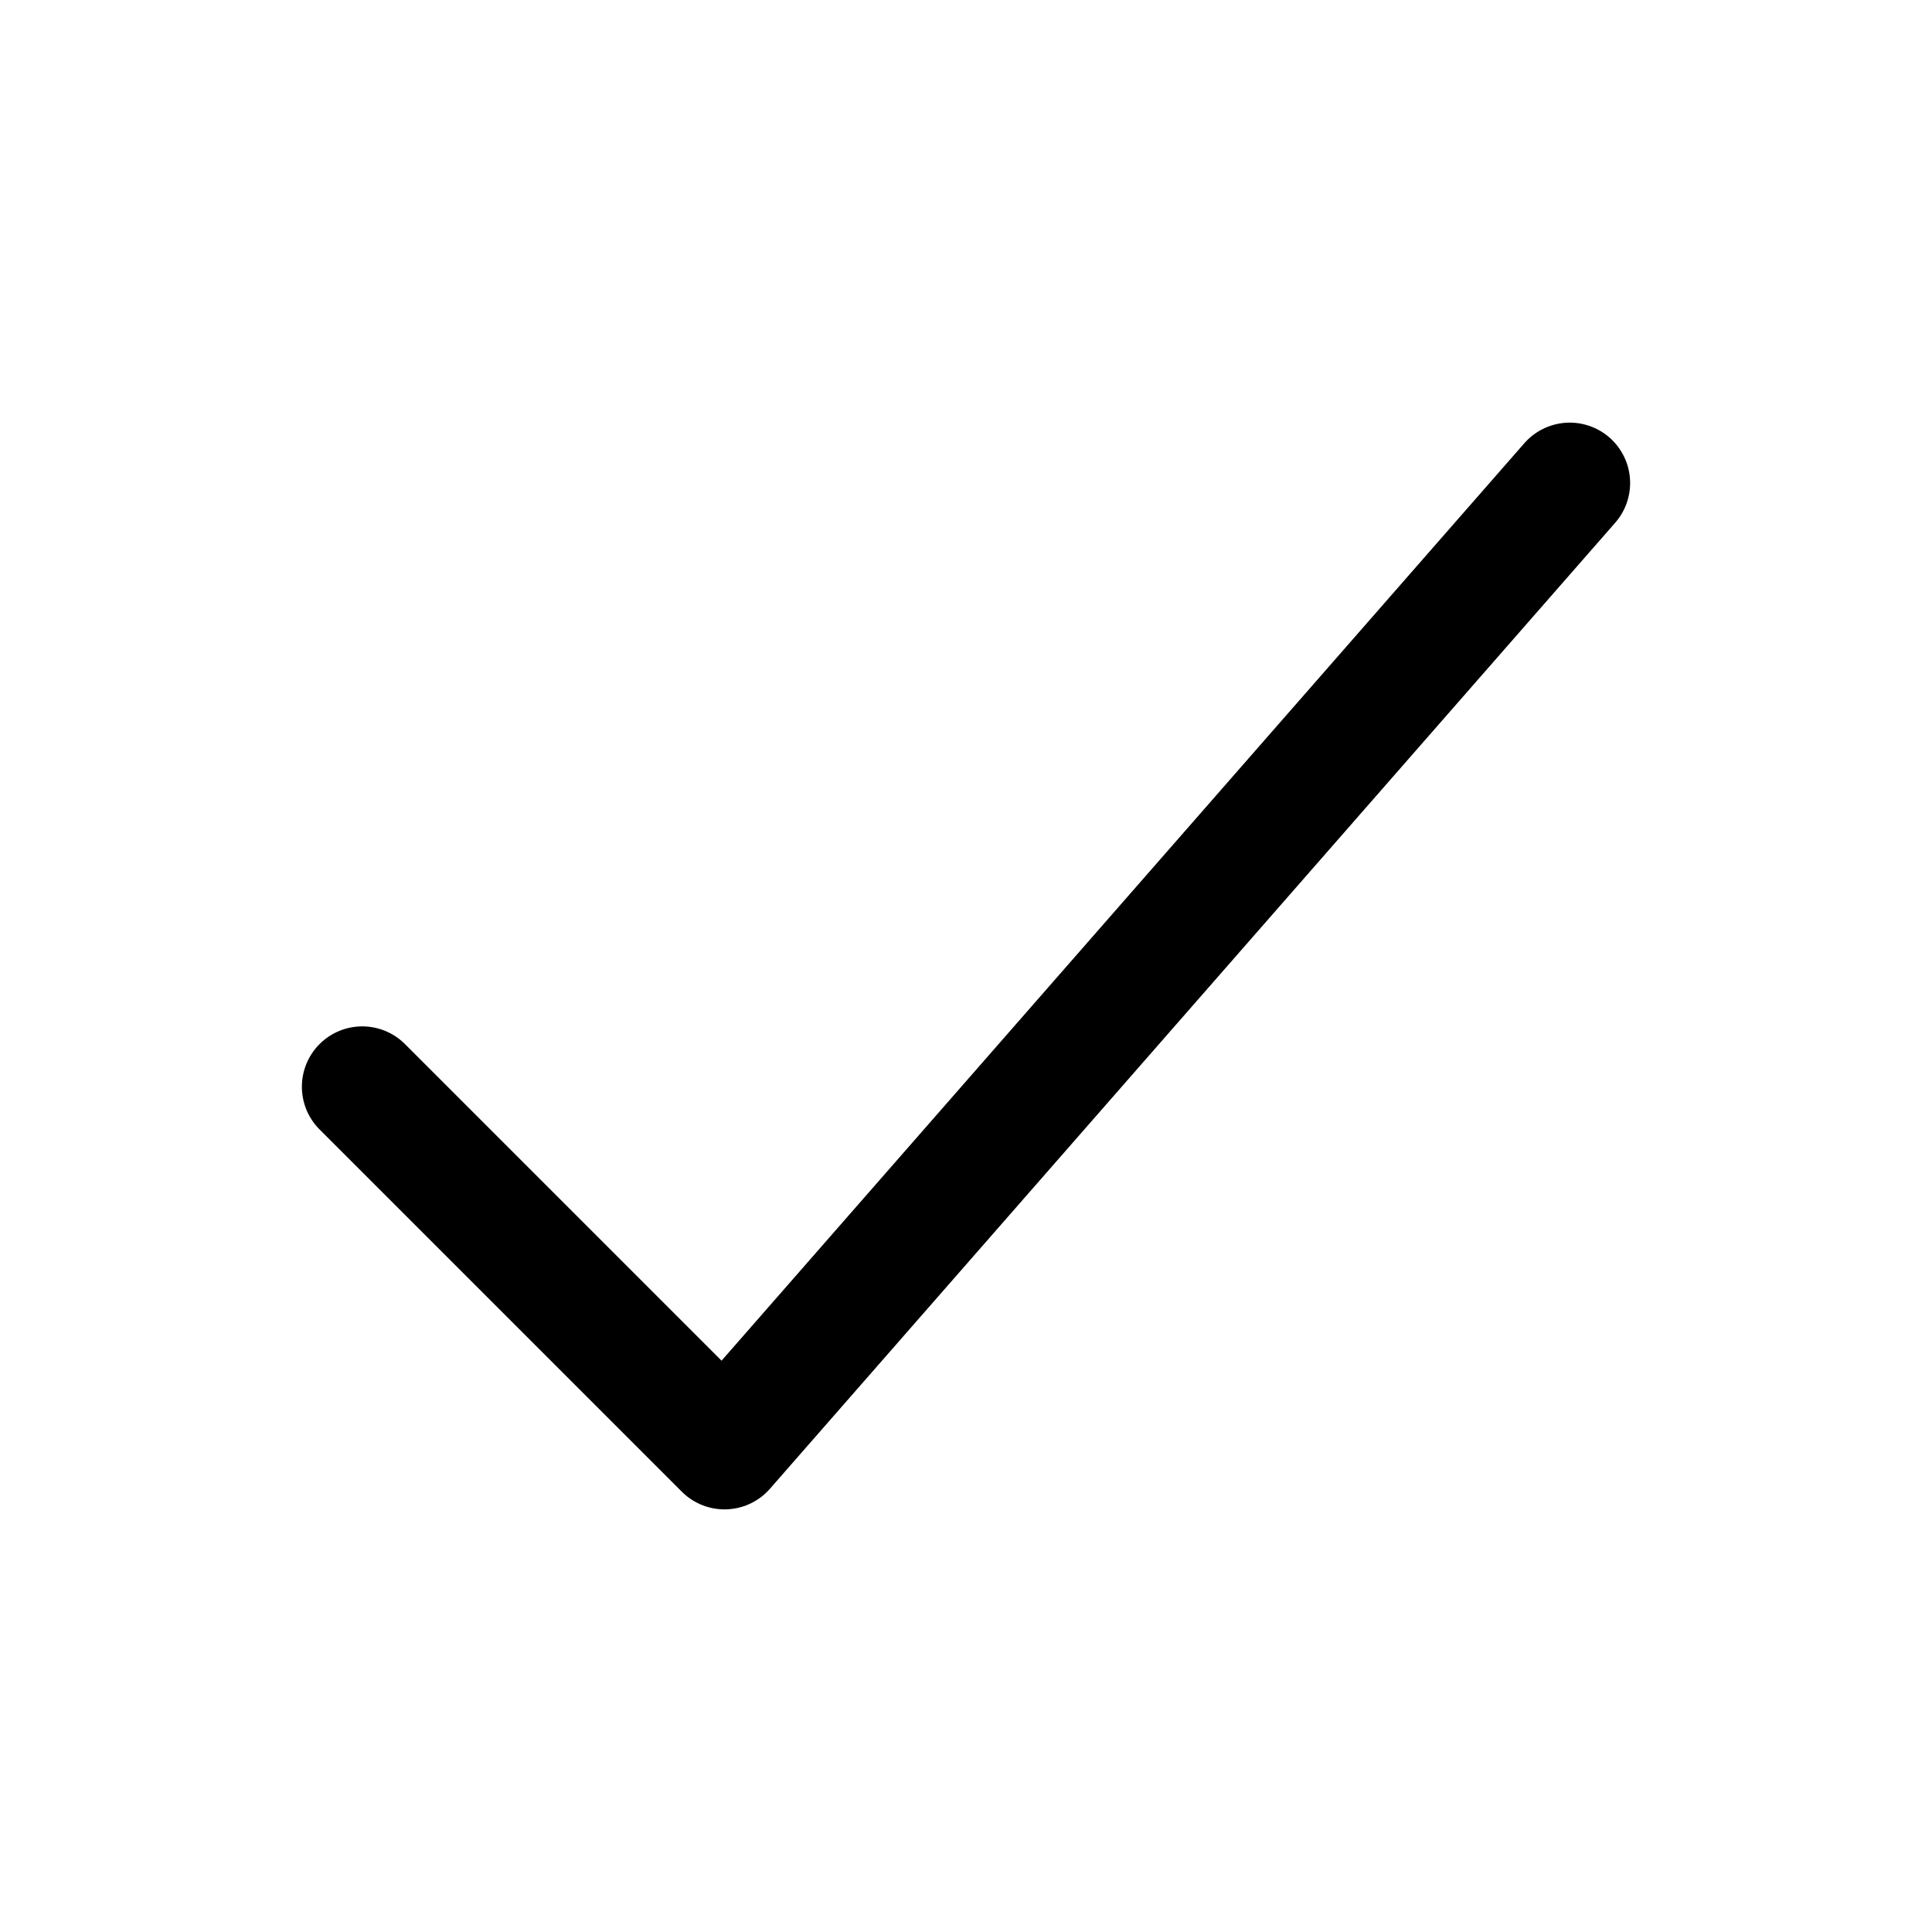
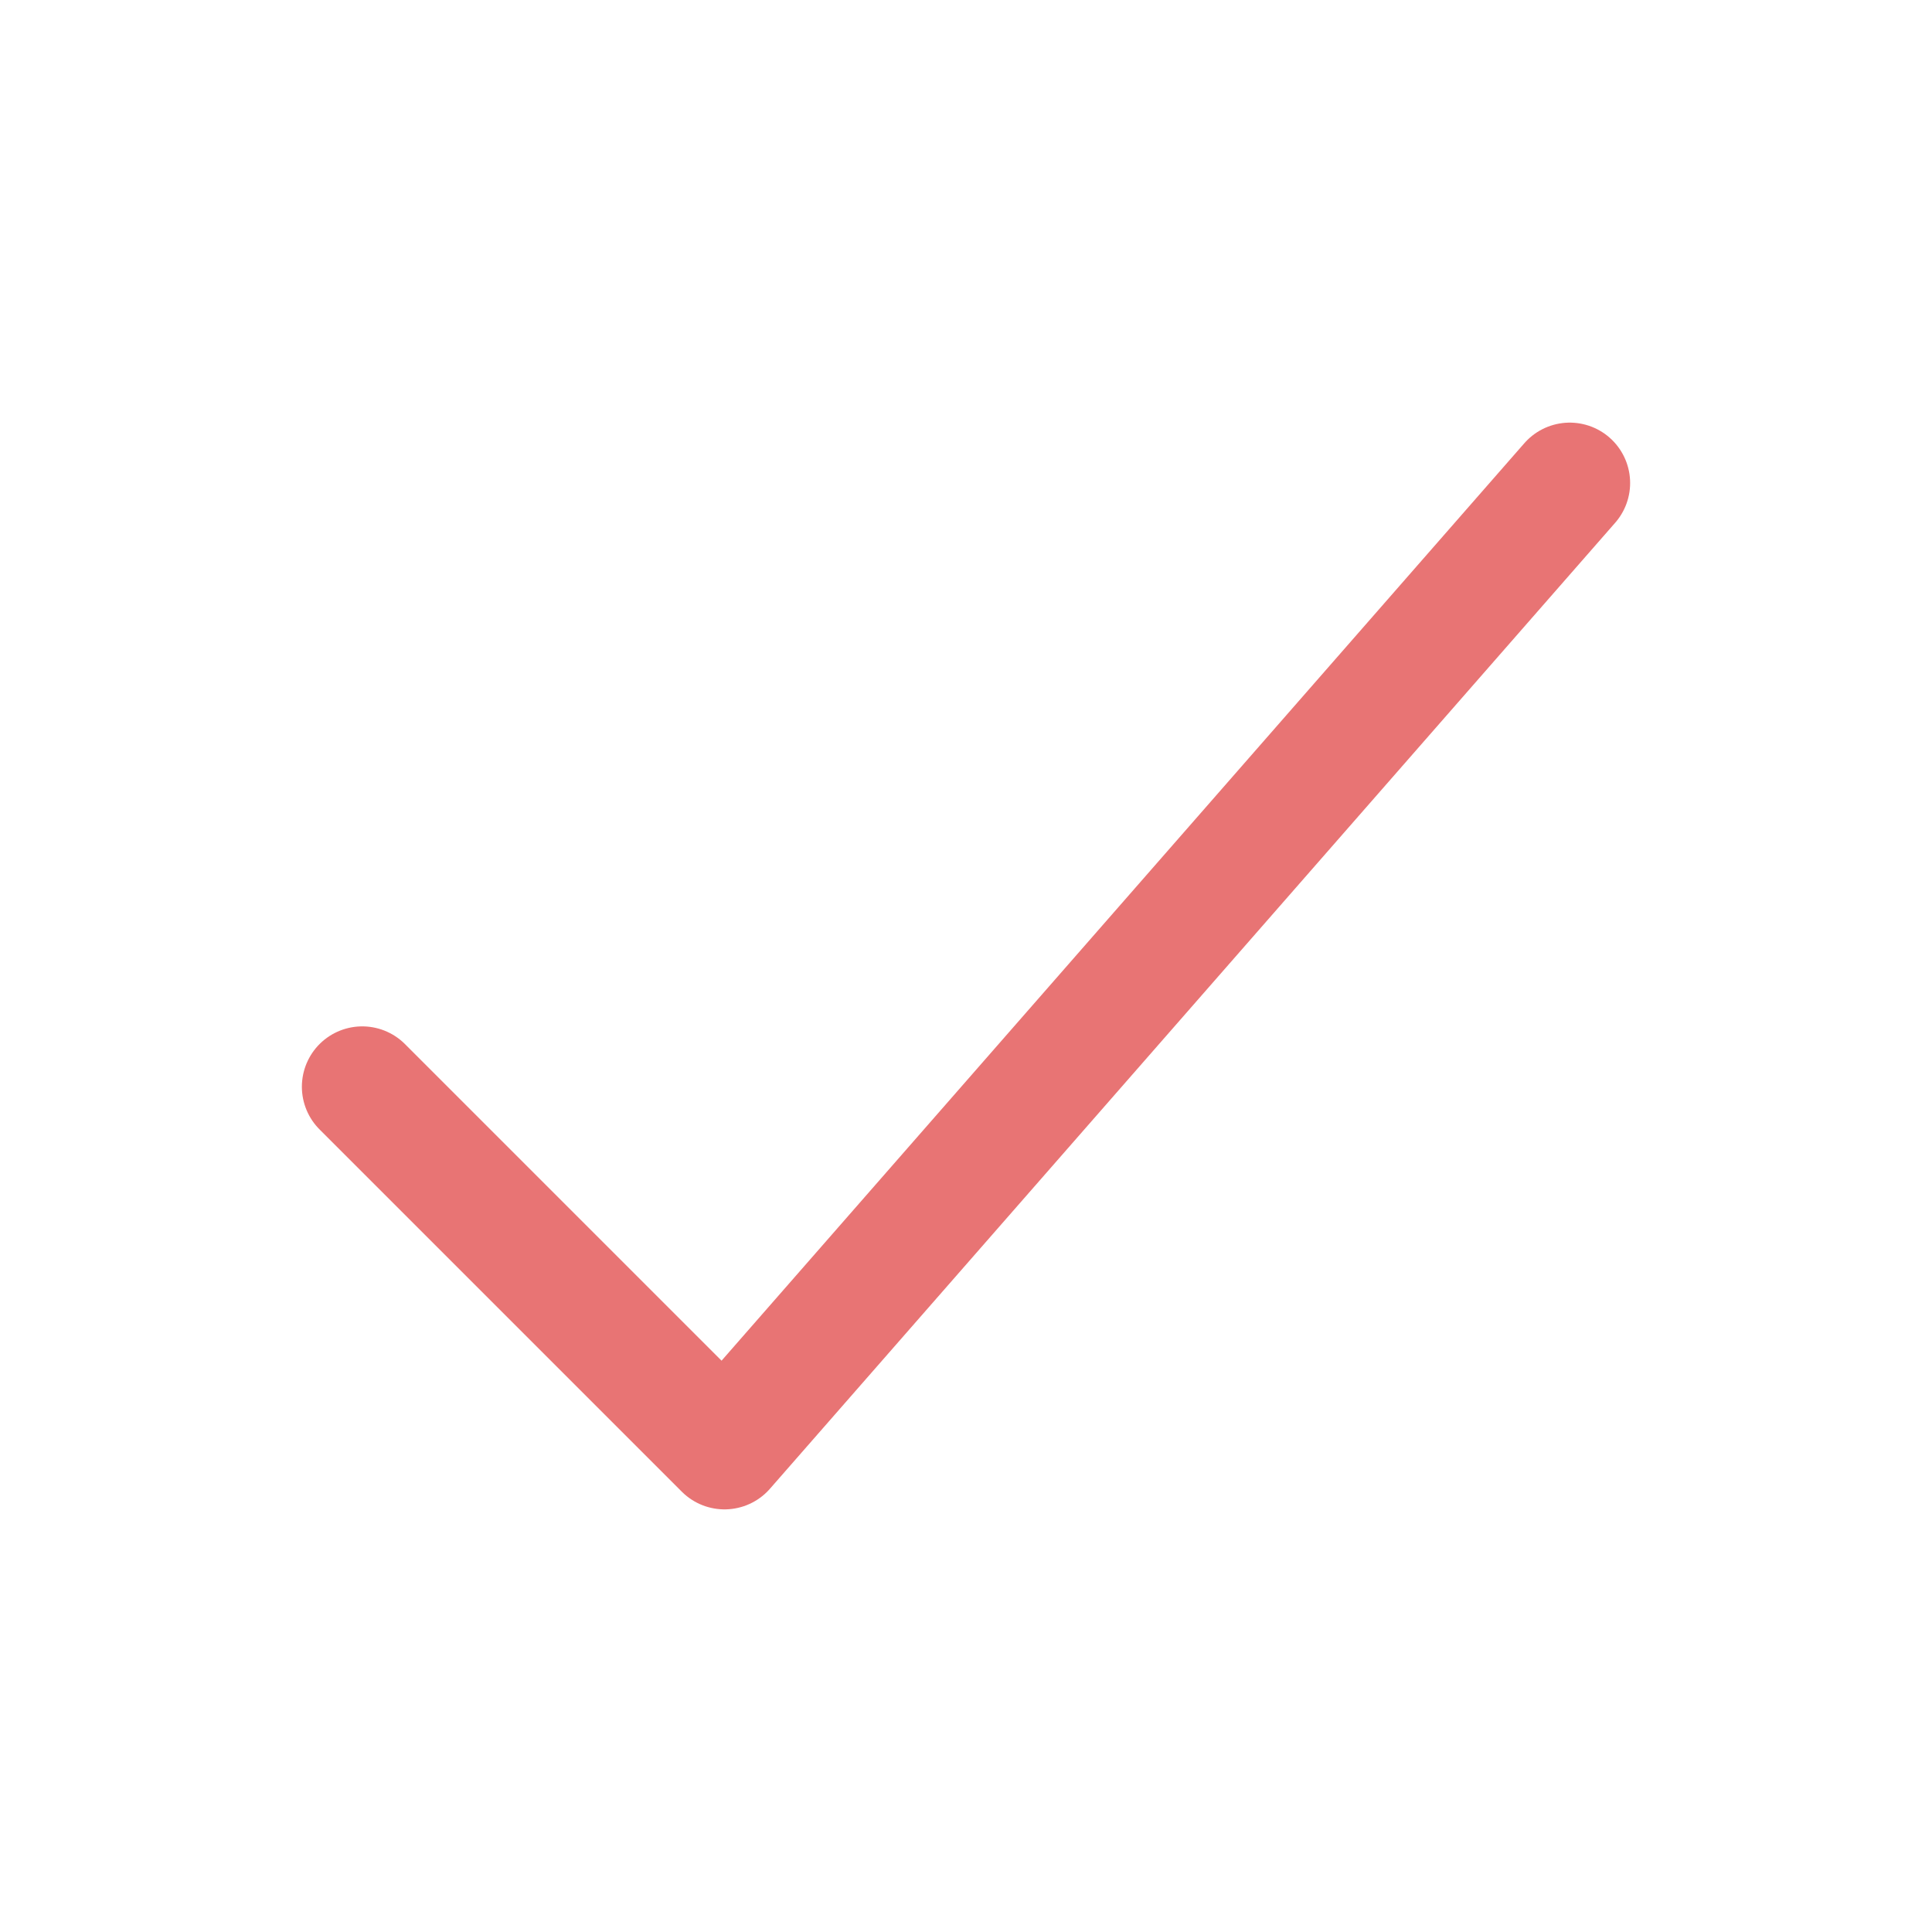
<svg xmlns="http://www.w3.org/2000/svg" width="512" height="512" viewBox="0 0 512 512">
-   <polyline points="416 128 192 384 96 288" style="fill:none;stroke:#000;stroke-linecap:round;stroke-linejoin:round;stroke-width:32px" />
+   <polyline points="416 128 192 384 96 288" style="fill:none;stroke:#e87474;stroke-linecap:round;stroke-linejoin:round;stroke-width:32px" />
</svg>
